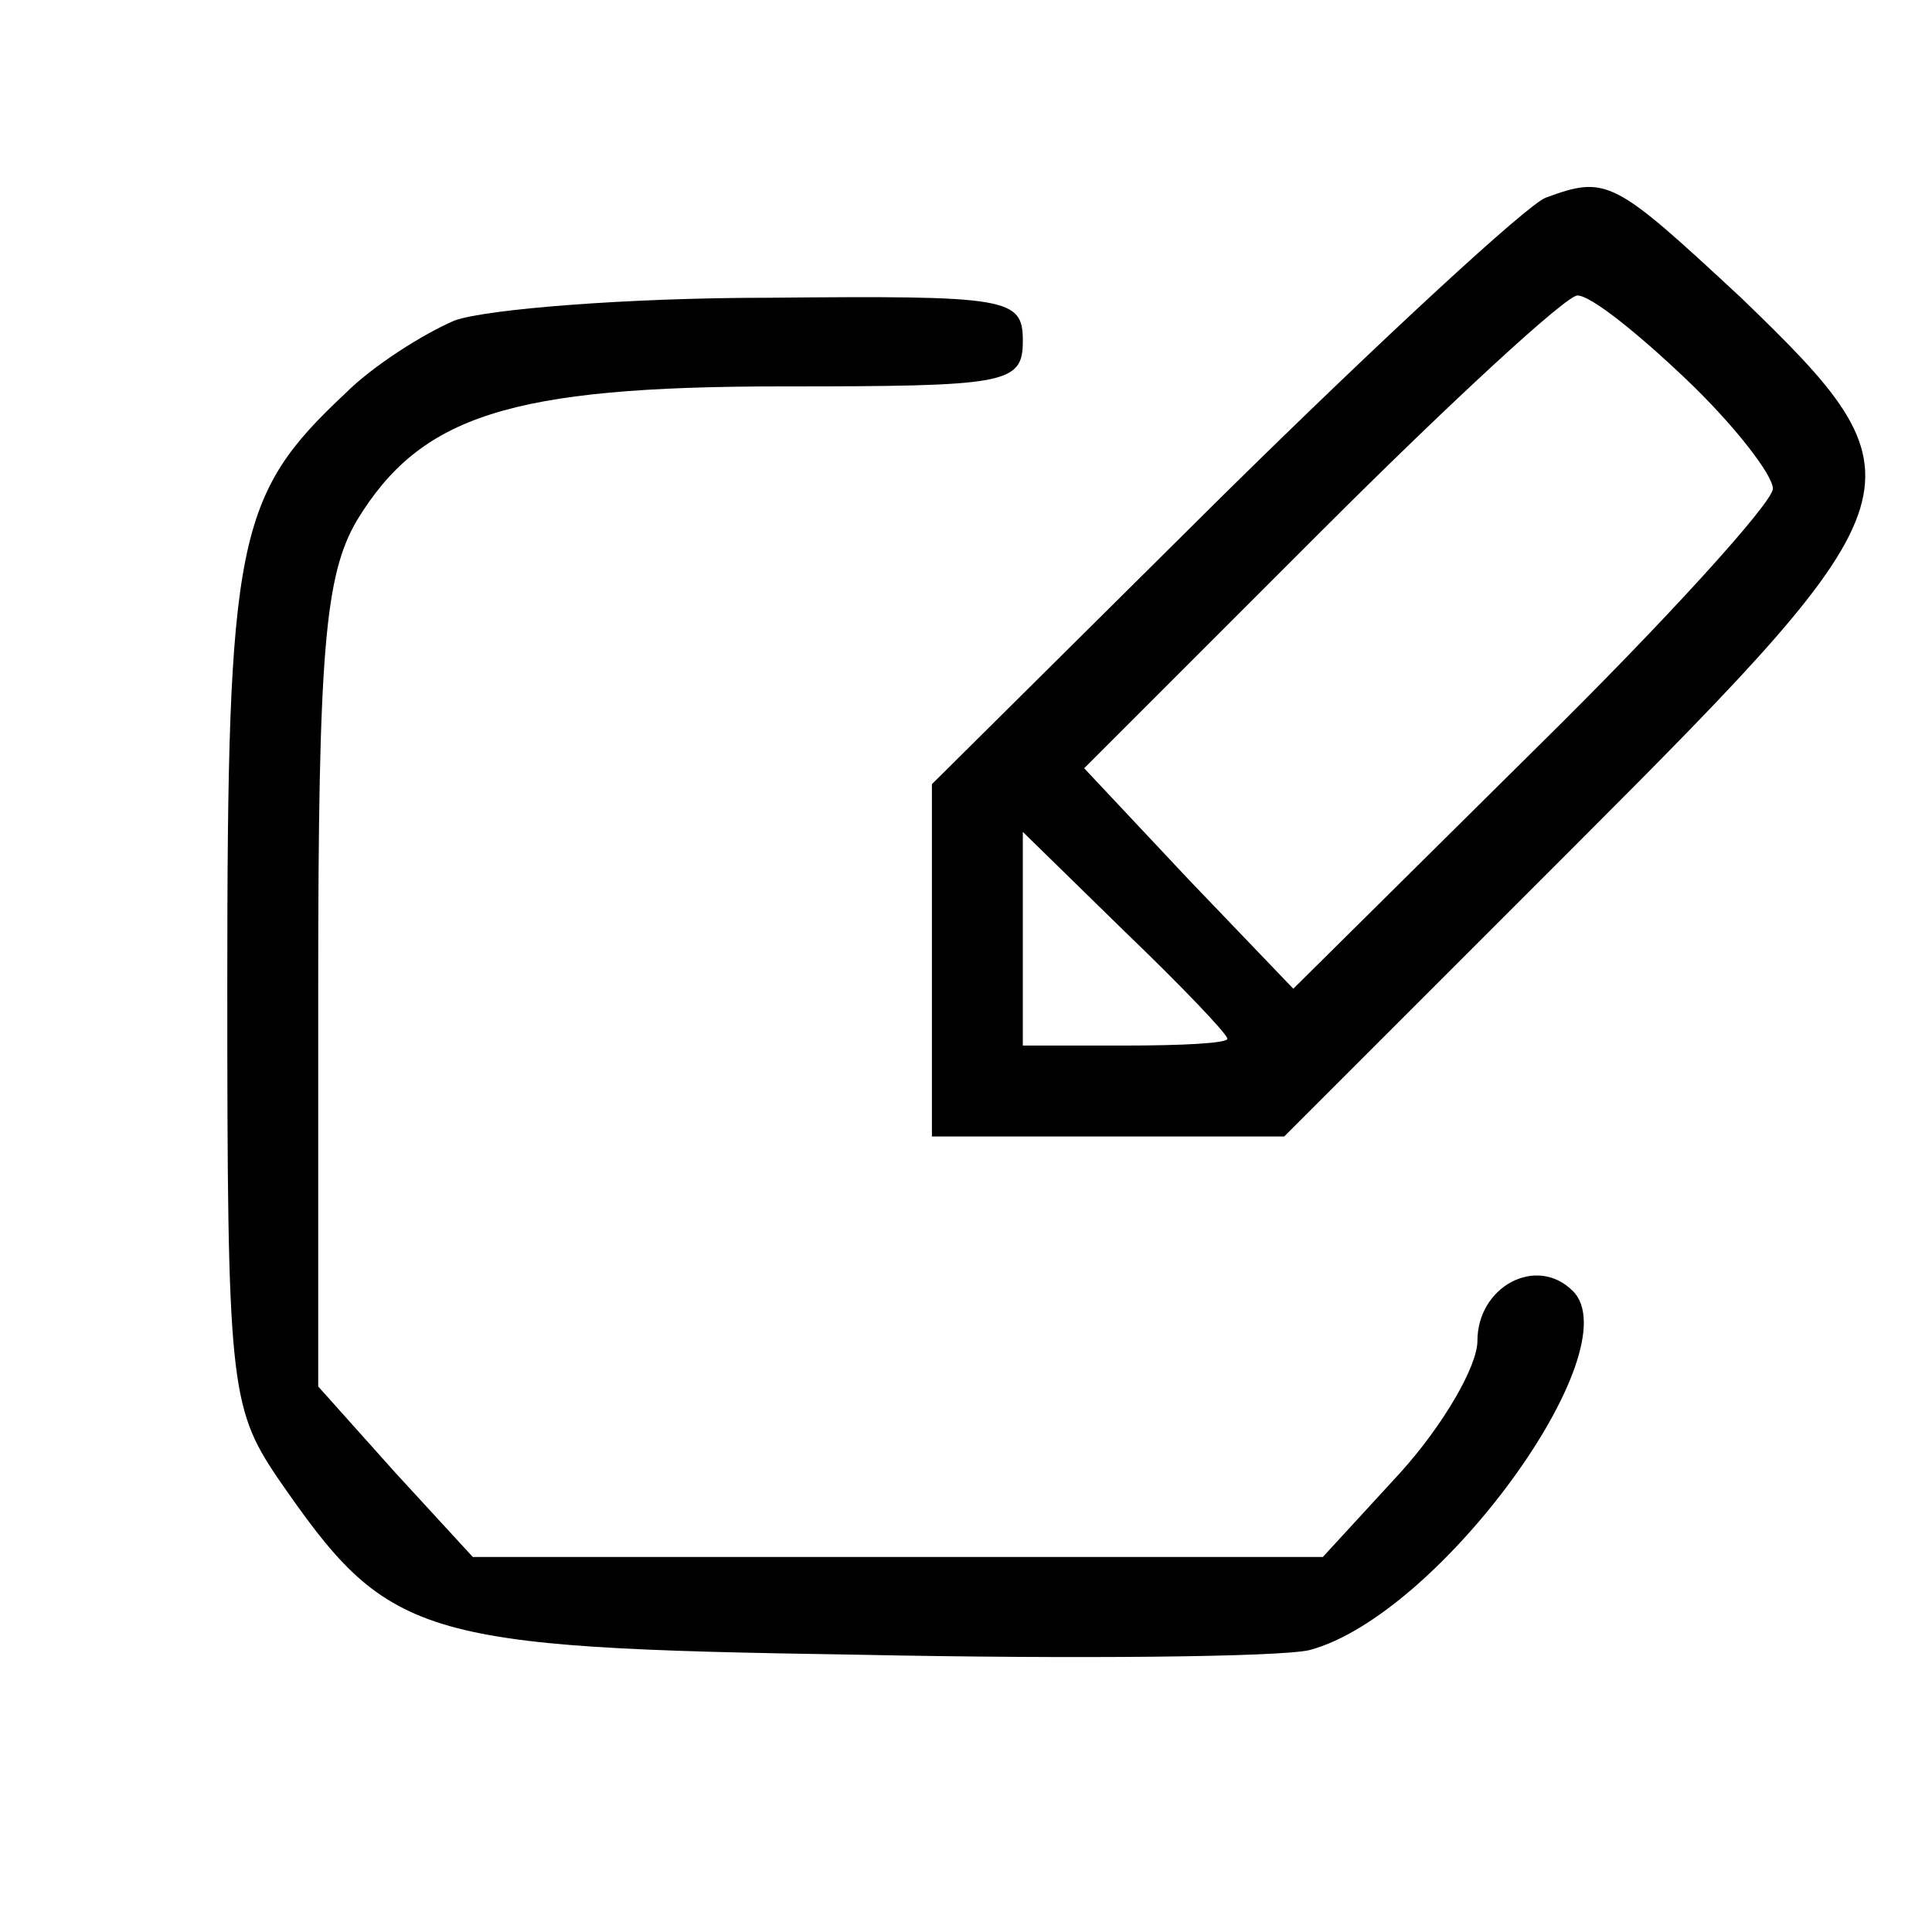
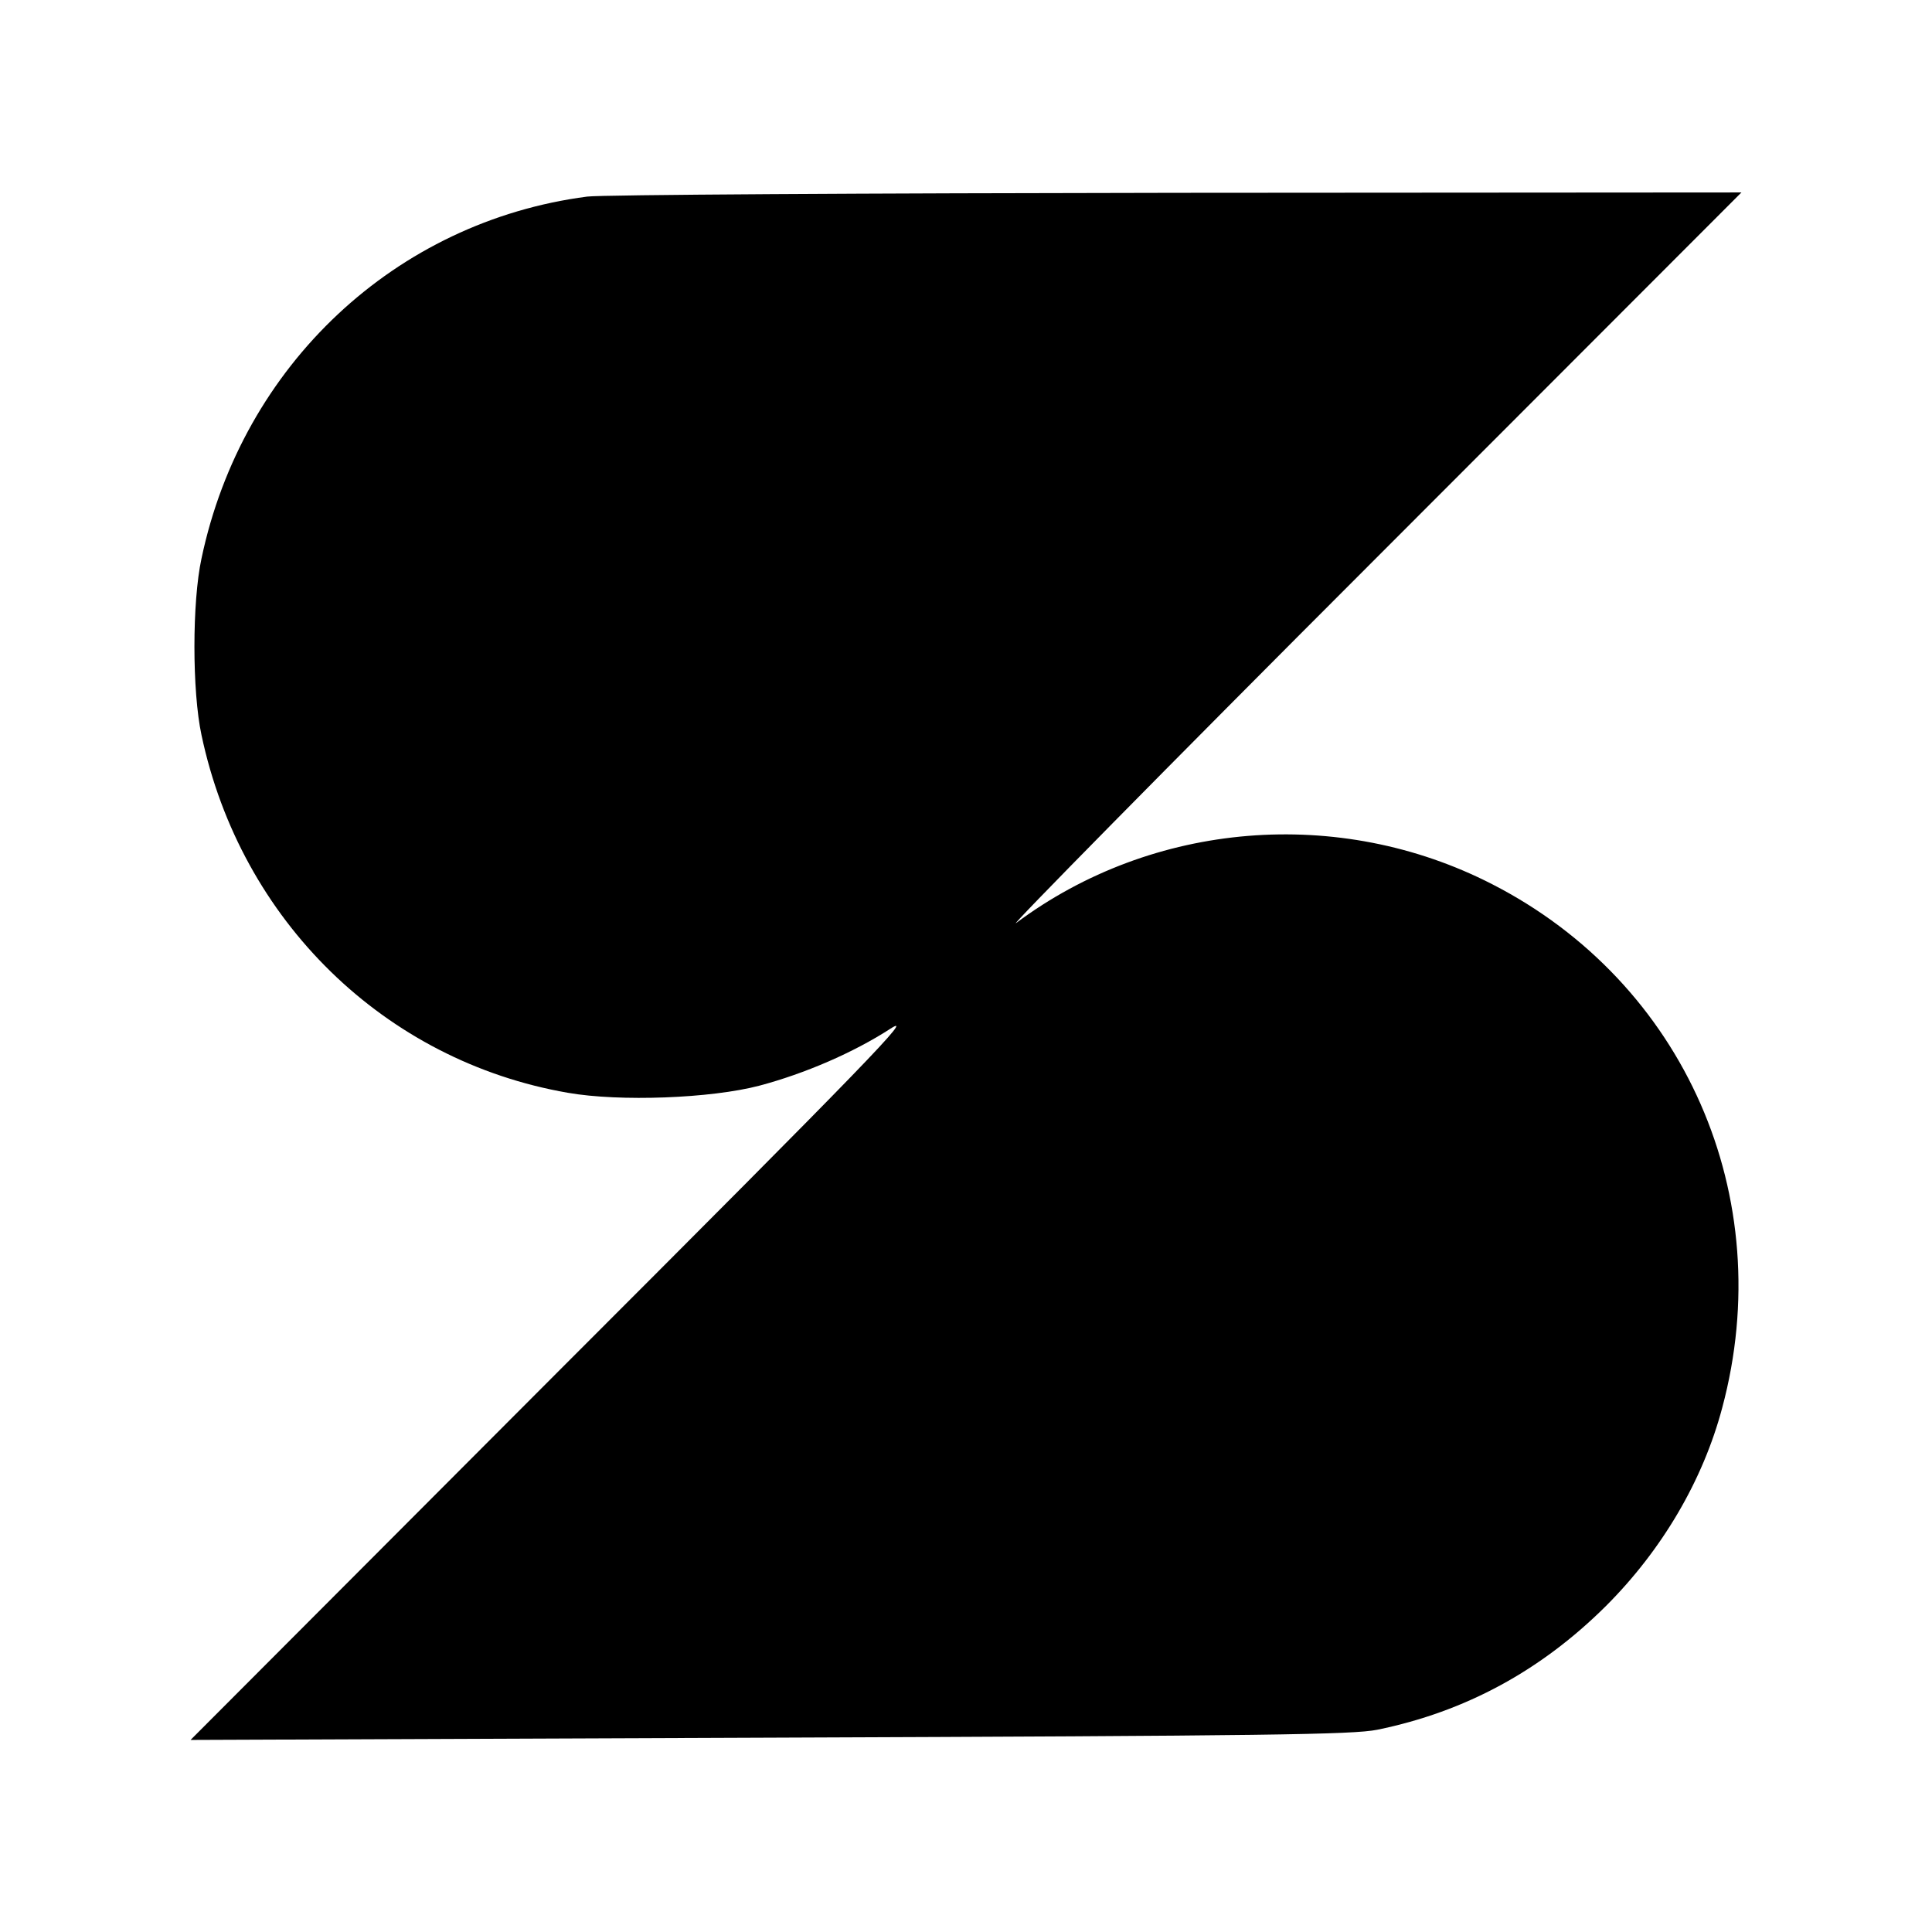
- <svg xmlns="http://www.w3.org/2000/svg" version="1.0" width="85pt" height="85pt" viewBox="0 0 85 85" preserveAspectRatio="xMidYMid meet">
-   <g transform="translate(0,85) scale(0.1,-0.1)" fill="#000000" stroke="none">
-     <path d="M680 763 c-8 -3 -72 -62 -142 -131 l-128 -127 0 -77 0 -78 78 0 77 0 128 128 c154 154 156 161 73 241 -56 52 -59 54 -86 44z m62 -80 c21 -20 38 -42 38 -48 0 -6 -47 -58 -105 -115 l-106 -105 -46 48 -46 49 104 104 c57 57 108 104 113 104 6 0 27 -17 48 -37z m-202 -290 c0 -2 -20 -3 -45 -3 l-45 0 0 47 0 47 45 -44 c25 -24 45 -45 45 -47z" />
-     <path d="M200 709 c-14 -6 -36 -20 -48 -32 -48 -45 -52 -64 -52 -260 0 -174 1 -186 22 -217 49 -71 60 -75 255 -78 97 -2 186 -1 199 2 57 15 142 132 116 158 -16 16 -42 2 -42 -22 0 -11 -15 -37 -34 -58 l-34 -37 -187 0 -187 0 -34 37 -34 38 0 176 c0 148 3 181 17 205 28 46 67 59 187 59 99 0 106 1 106 20 0 19 -6 20 -112 19 -62 0 -124 -5 -138 -10z" />
+ <svg xmlns="http://www.w3.org/2000/svg" version="1.0" width="512pt" height="512pt" viewBox="0 0 512 512" preserveAspectRatio="xMidYMid meet">
+   <g transform="translate(0,512) scale(0.1,-0.1)" fill="#000000" stroke="none">
+     <path d="M1556 4599 c-507 -66 -914 -446 -1022 -959 -25 -115 -25 -352 0 -468 104 -492 486 -864 971 -948 137 -24 379 -15 508 19 120 32 248 87 347 151 65 42 -49 -77 -890 -918 l-965 -967 1535 6 c1328 5 1544 8 1610 21 234 48 434 157 606 328 149 149 257 333 308 525 150 559 -100 1127 -610 1388 -406 208 -899 167 -1261 -103 -26 -20 395 408 937 950 l985 986 -1495 -1 c-822 -1 -1526 -5 -1564 -10z" />
  </g>
</svg>
